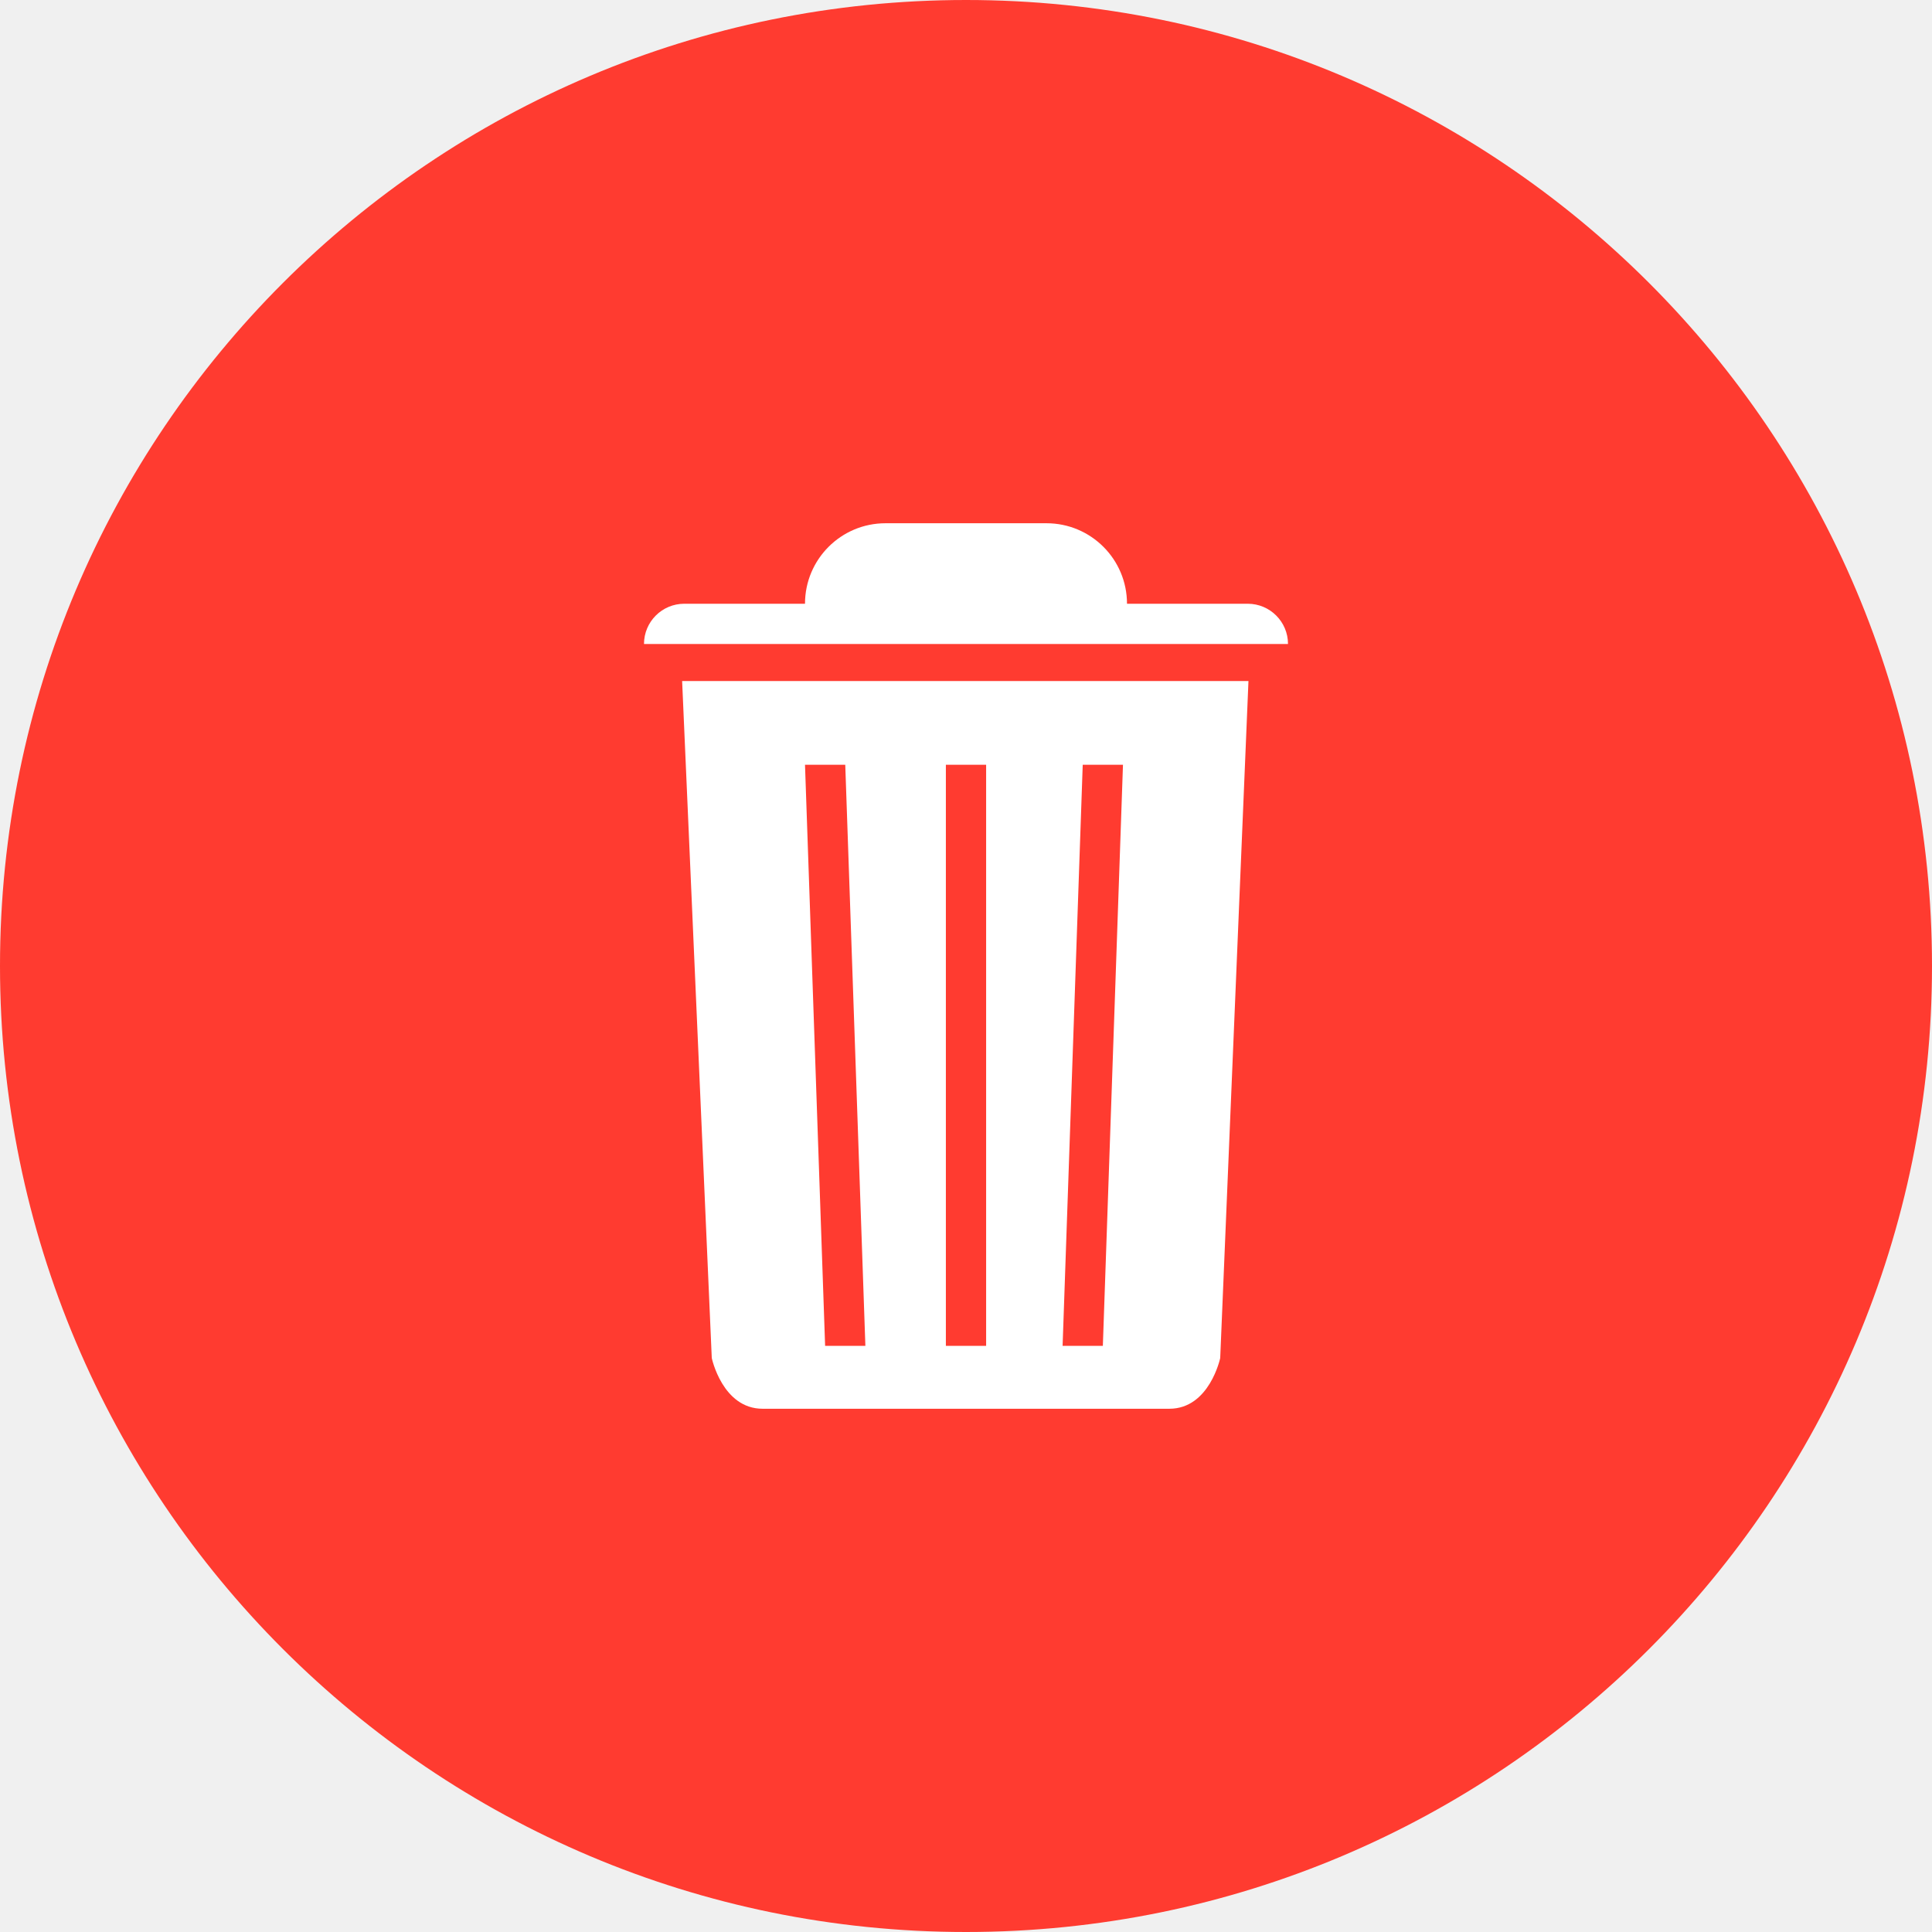
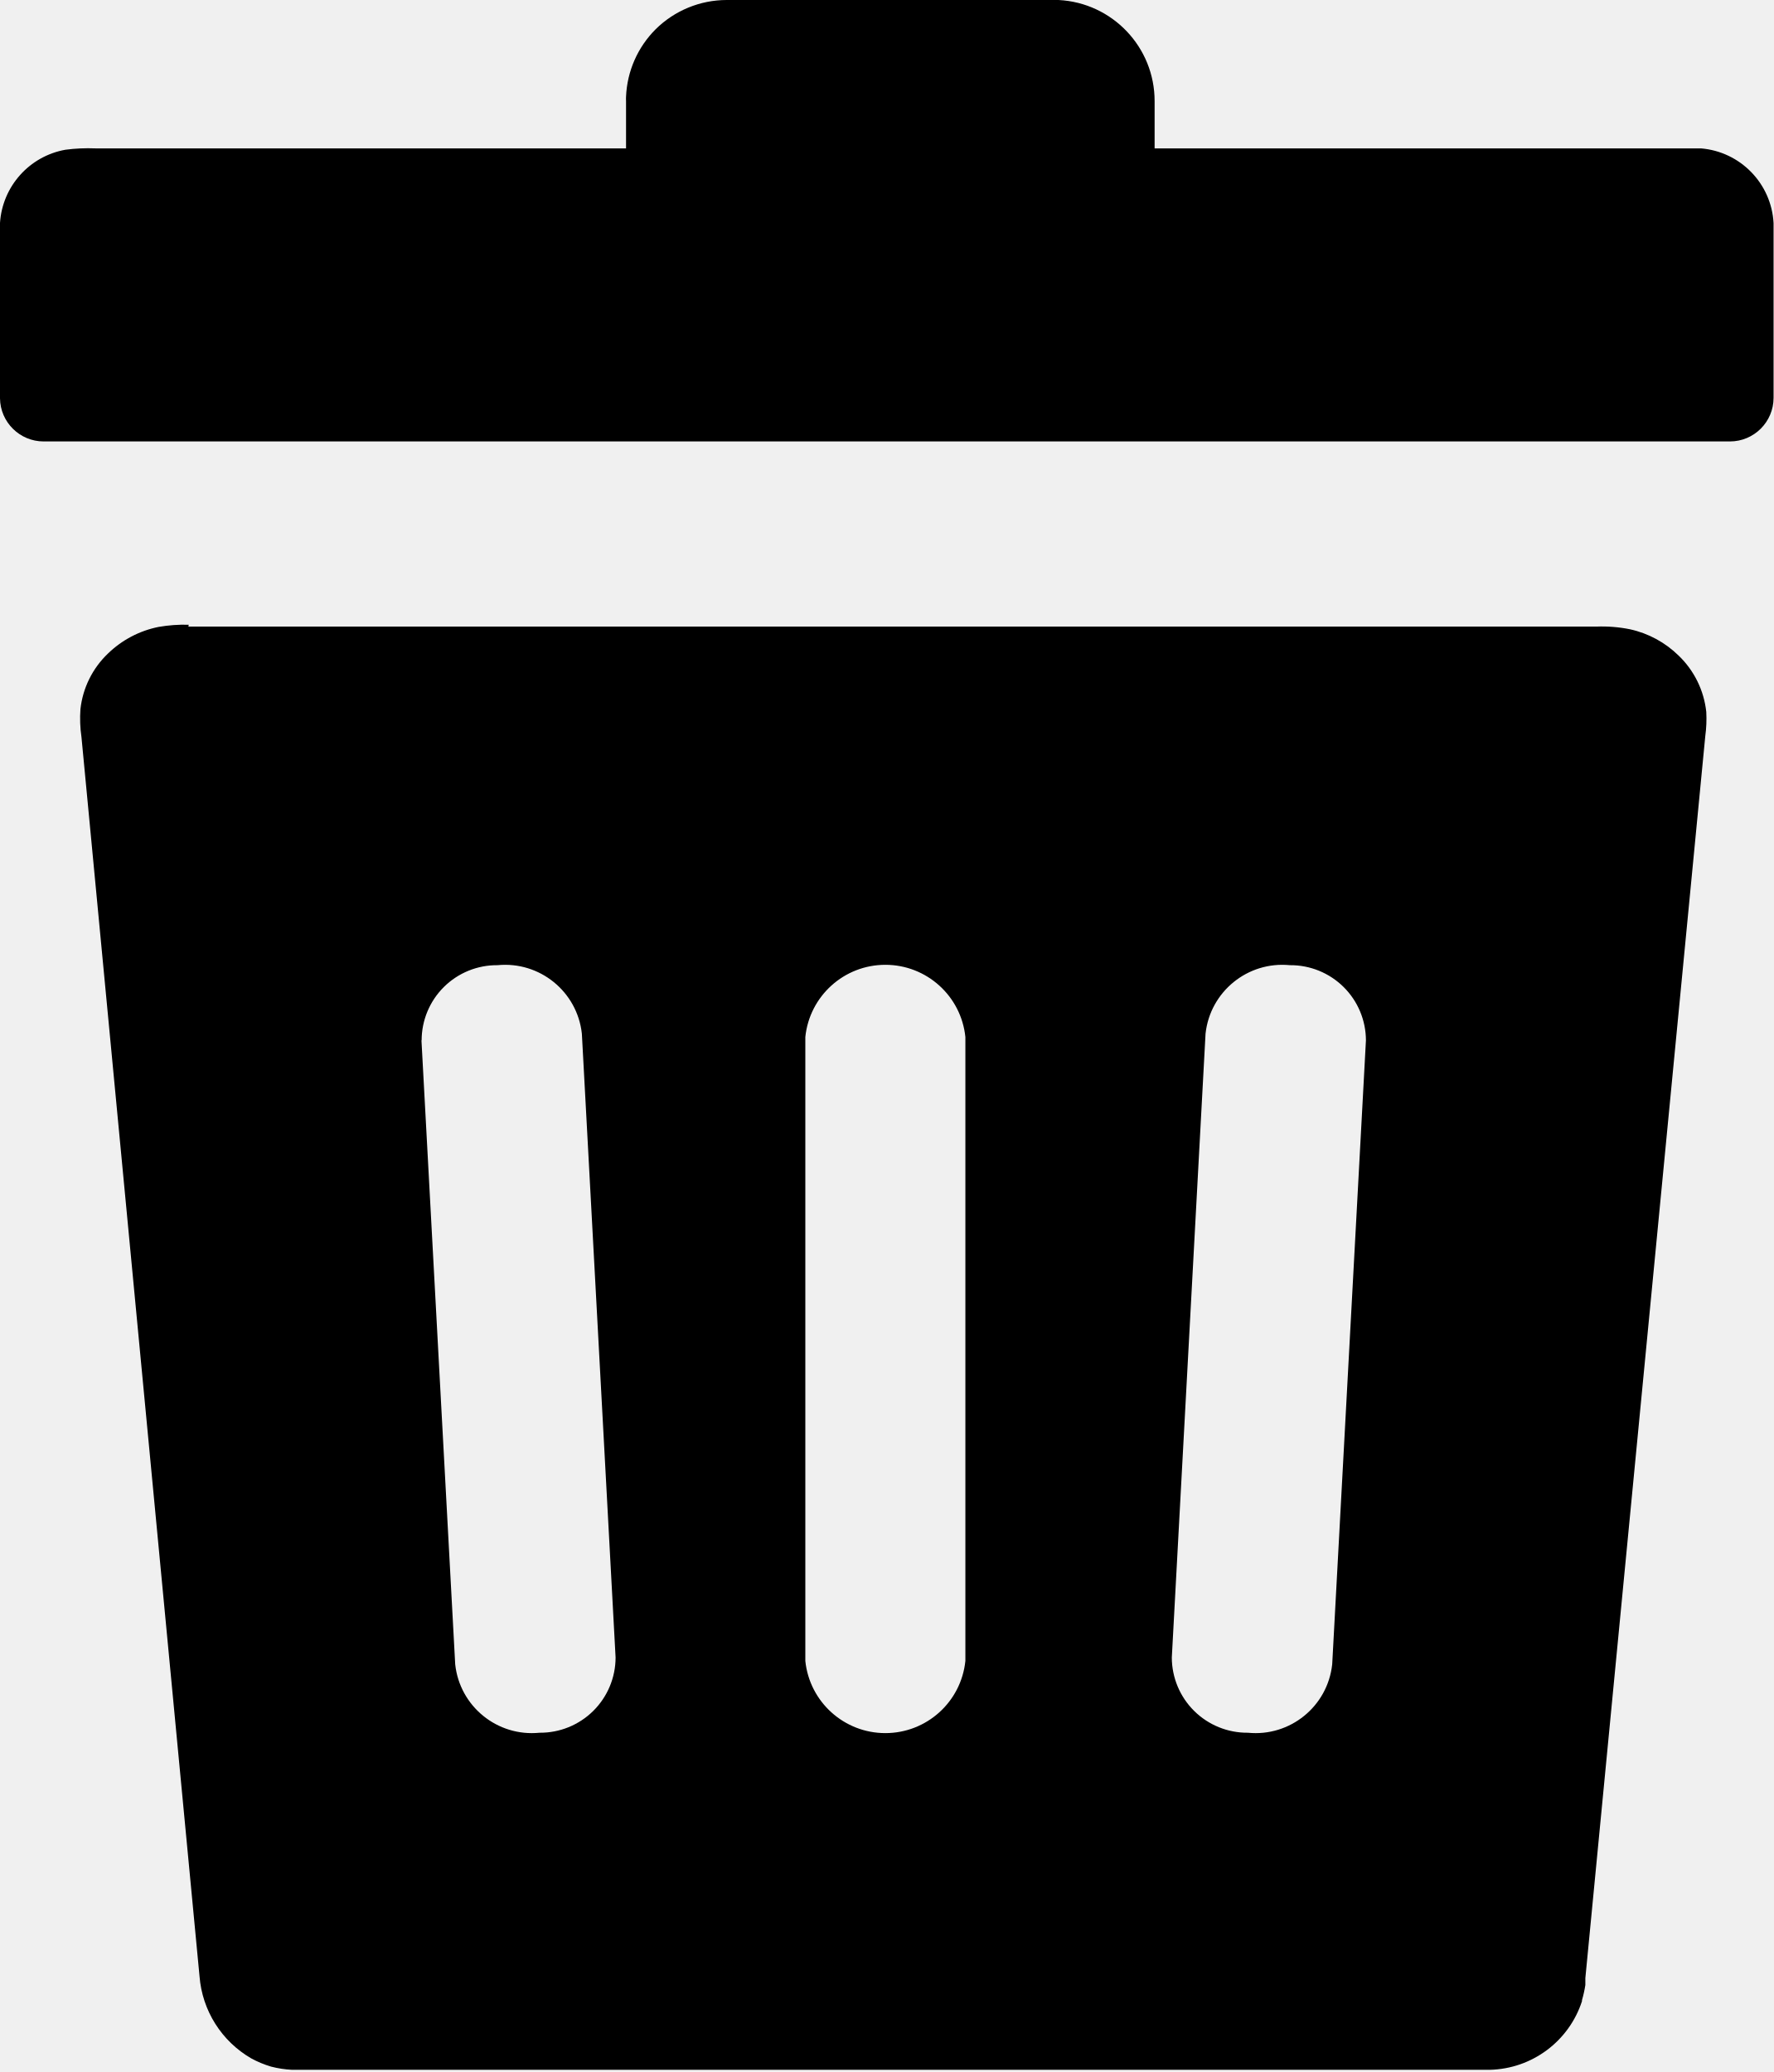
- <svg xmlns="http://www.w3.org/2000/svg" width="100%" height="100%" viewBox="0 0 2250 2250" version="1.1" xml:space="preserve" style="fill-rule:evenodd;clip-rule:evenodd;stroke-linejoin:round;stroke-miterlimit:2;">
-   <g id="Trash">
-     <circle cx="1125" cy="1125" r="1125" style="fill:#ff3b30;" />
-     <path d="M1312.5,703.125c-0,-51.777 -41.972,-93.75 -93.75,-93.75l-187.5,-0c-51.777,-0 -93.75,41.973 -93.75,93.75l-140.625,-0c-25.888,-0 -46.875,20.987 -46.875,46.875l750,-0c-0,-25.888 -20.986,-46.875 -46.875,-46.875l-140.625,-0Zm-518.092,90.03l659.547,-0l-32.902,788.407c0,0 -12.417,59.063 -59.231,59.063l-473.684,-0c-46.796,-0 -59.21,-59.063 -59.21,-59.063l-34.52,-788.407Zm513.404,97.47l-46.875,-0l-23.437,676.767l46.875,-0l23.437,-676.767Zm-300,676.767l-23.429,-676.767l-46.883,-0l23.43,676.767l46.882,-0Zm93.75,-676.767l0,676.767l46.875,-0l0,-676.767l-46.875,-0Z" style="fill:#fff;" />
-   </g>
+ <svg xmlns="http://www.w3.org/2000/svg" id="Layer_1" data-name="Layer 1" viewBox="0 0 105.16 122.88">
+   <defs>
+     <style>.cls-1{fill-rule:evenodd;}</style>
+   </defs>
+   <path class="cls-1" d="M11.17,37.16H94.65a8.4,8.4,0,0,1,2,.16,5.93,5.93,0,0,1,2.88,1.56,5.43,5.43,0,0,1,1.64,3.34,7.65,7.65,0,0,1-.06,1.44L94,117.31v0l0,.13,0,.28v0a7.06,7.06,0,0,1-.2.9v0l0,.06v0a5.89,5.89,0,0,1-5.47,4.07H17.32a6.17,6.17,0,0,1-1.25-.19,6.17,6.17,0,0,1-1.16-.48h0a6.18,6.18,0,0,1-3.08-4.88l-7-73.49a7.69,7.69,0,0,1-.06-1.66,5.37,5.37,0,0,1,1.63-3.29,6,6,0,0,1,3-1.58,8.94,8.94,0,0,1,1.79-.13ZM5.65,8.8H37.12V6h0a2.44,2.44,0,0,1,0-.27,6,6,0,0,1,1.76-4h0A6,6,0,0,1,43.09,0H62.46l.3,0a6,6,0,0,1,5.7,6V6h0V8.8h32l.39,0a4.7,4.7,0,0,1,4.31,4.43c0,.18,0,.32,0,.5v9.86a2.59,2.59,0,0,1-2.59,2.59H2.59A2.59,2.59,0,0,1,0,23.62V13.53H0a1.56,1.56,0,0,1,0-.31v0A4.72,4.72,0,0,1,3.88,8.88,10.4,10.4,0,0,1,5.65,8.8Zm42.1,52.7a4.77,4.77,0,0,1,9.49,0v37a4.77,4.77,0,0,1-9.49,0v-37Zm23.73-.2a4.58,4.58,0,0,1,5-4.06,4.47,4.47,0,0,1,4.51,4.46l-2,37a4.57,4.57,0,0,1-5,4.06,4.47,4.47,0,0,1-4.51-4.46l2-37ZM25,61.7a4.46,4.46,0,0,1,4.5-4.46,4.58,4.58,0,0,1,5,4.06l2,37a4.47,4.47,0,0,1-4.51,4.46,4.57,4.57,0,0,1-5-4.06l-2-37Z" />
</svg>
